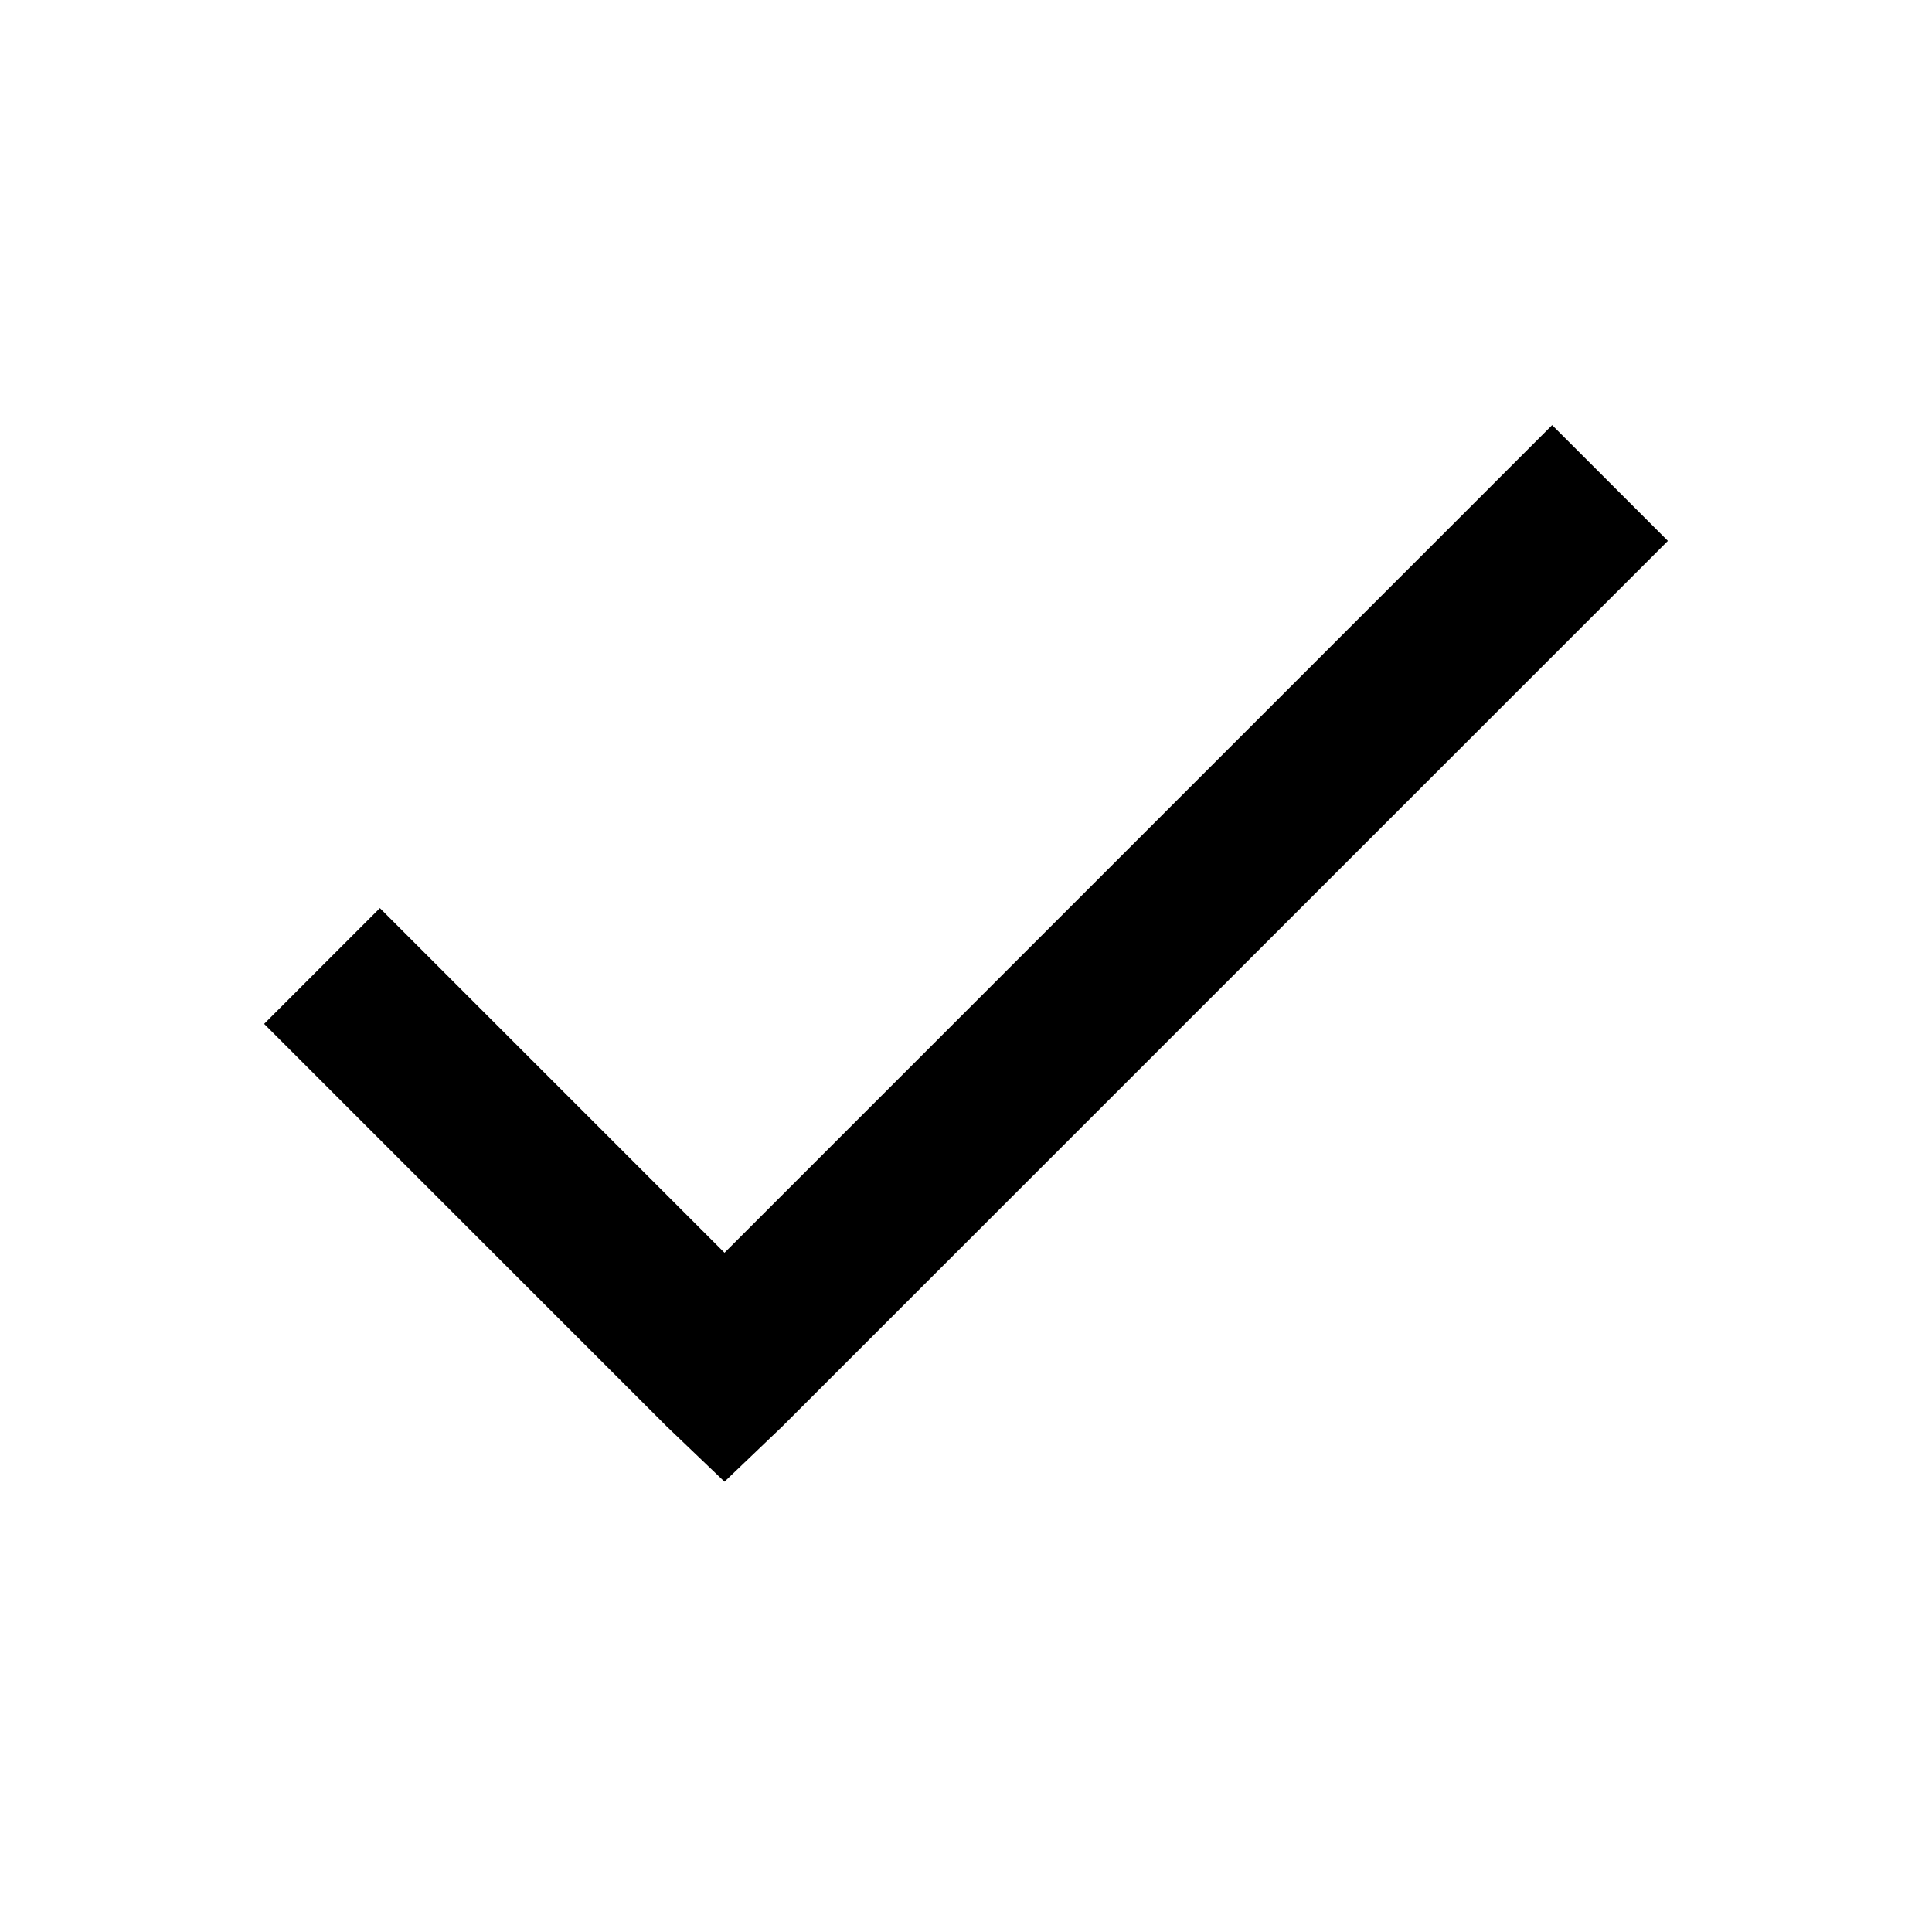
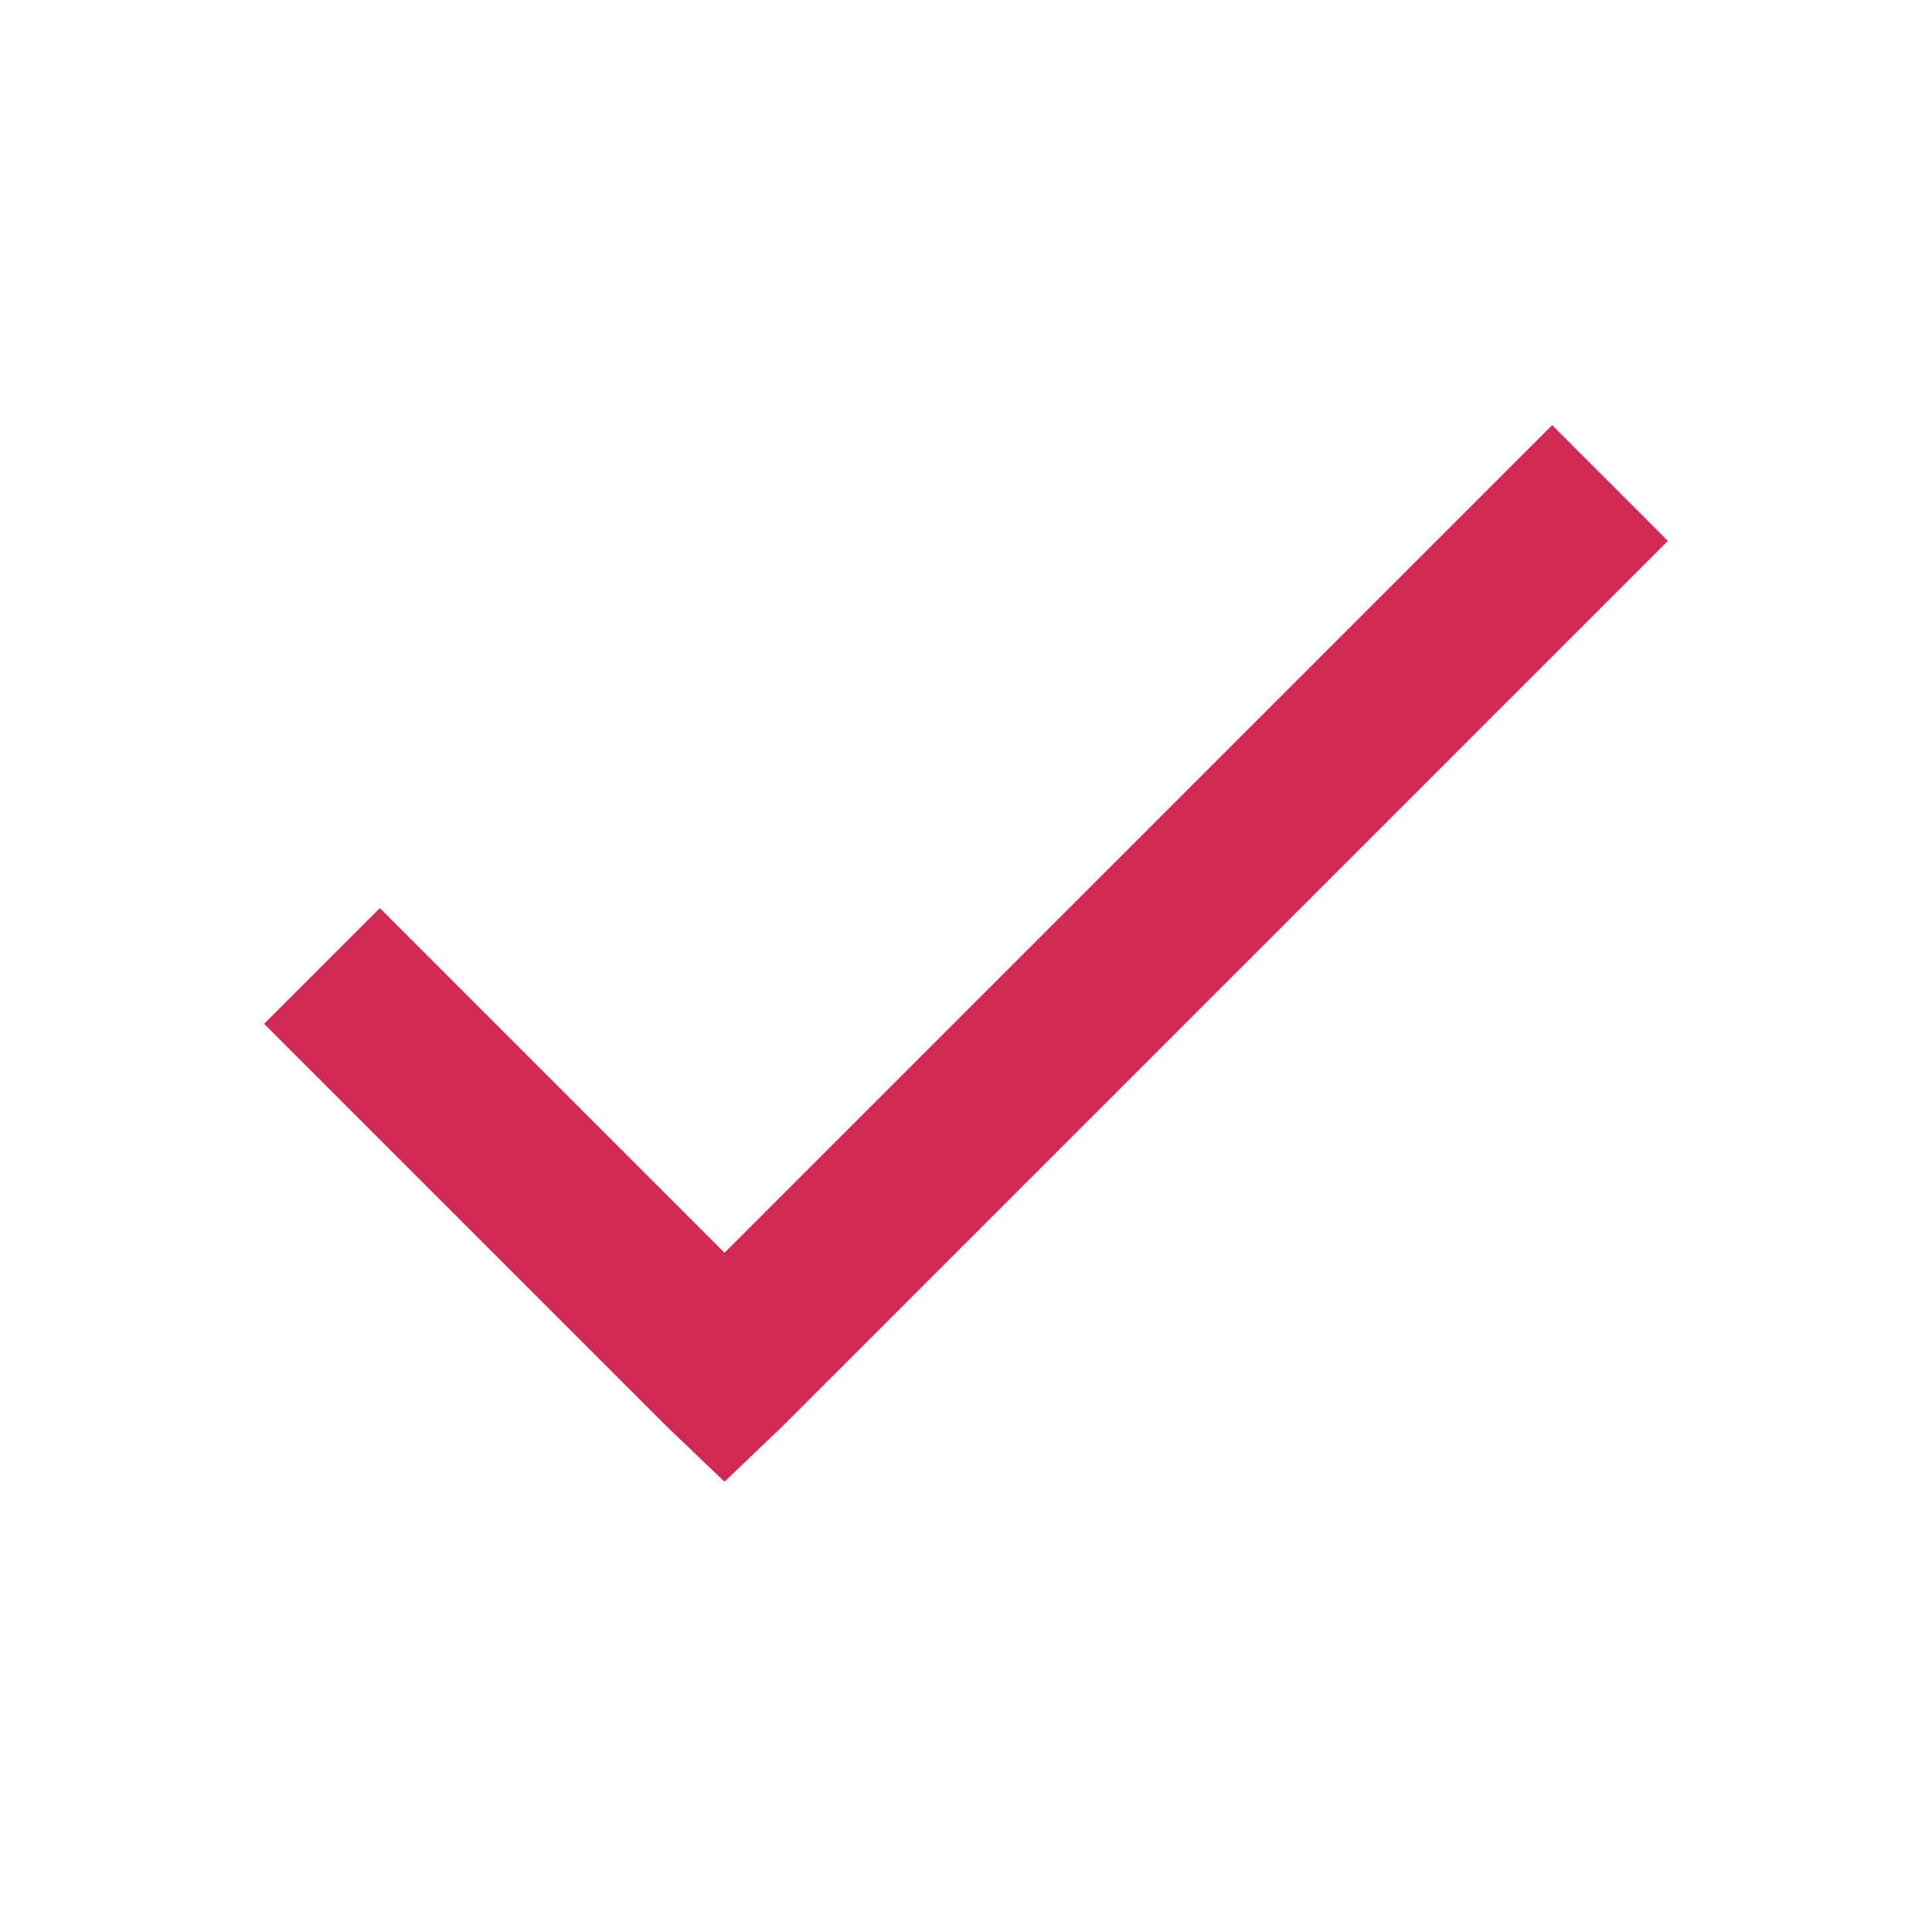
<svg xmlns="http://www.w3.org/2000/svg" fill="#000000" viewBox="0 0 24 24" width="24px" height="24px">
-   <path d="M 19.281 5.281 L 9 15.562 L 4.719 11.281 L 3.281 12.719 L 8.281 17.719 L 9 18.406 L 9.719 17.719 L 20.719 6.719 Z" />
+   <path d="M 19.281 5.281 L 9 15.562 L 4.719 11.281 L 3.281 12.719 L 8.281 17.719 L 9 18.406 L 9.719 17.719 L 20.719 6.719 Z" fill="#d22856" />
</svg>
